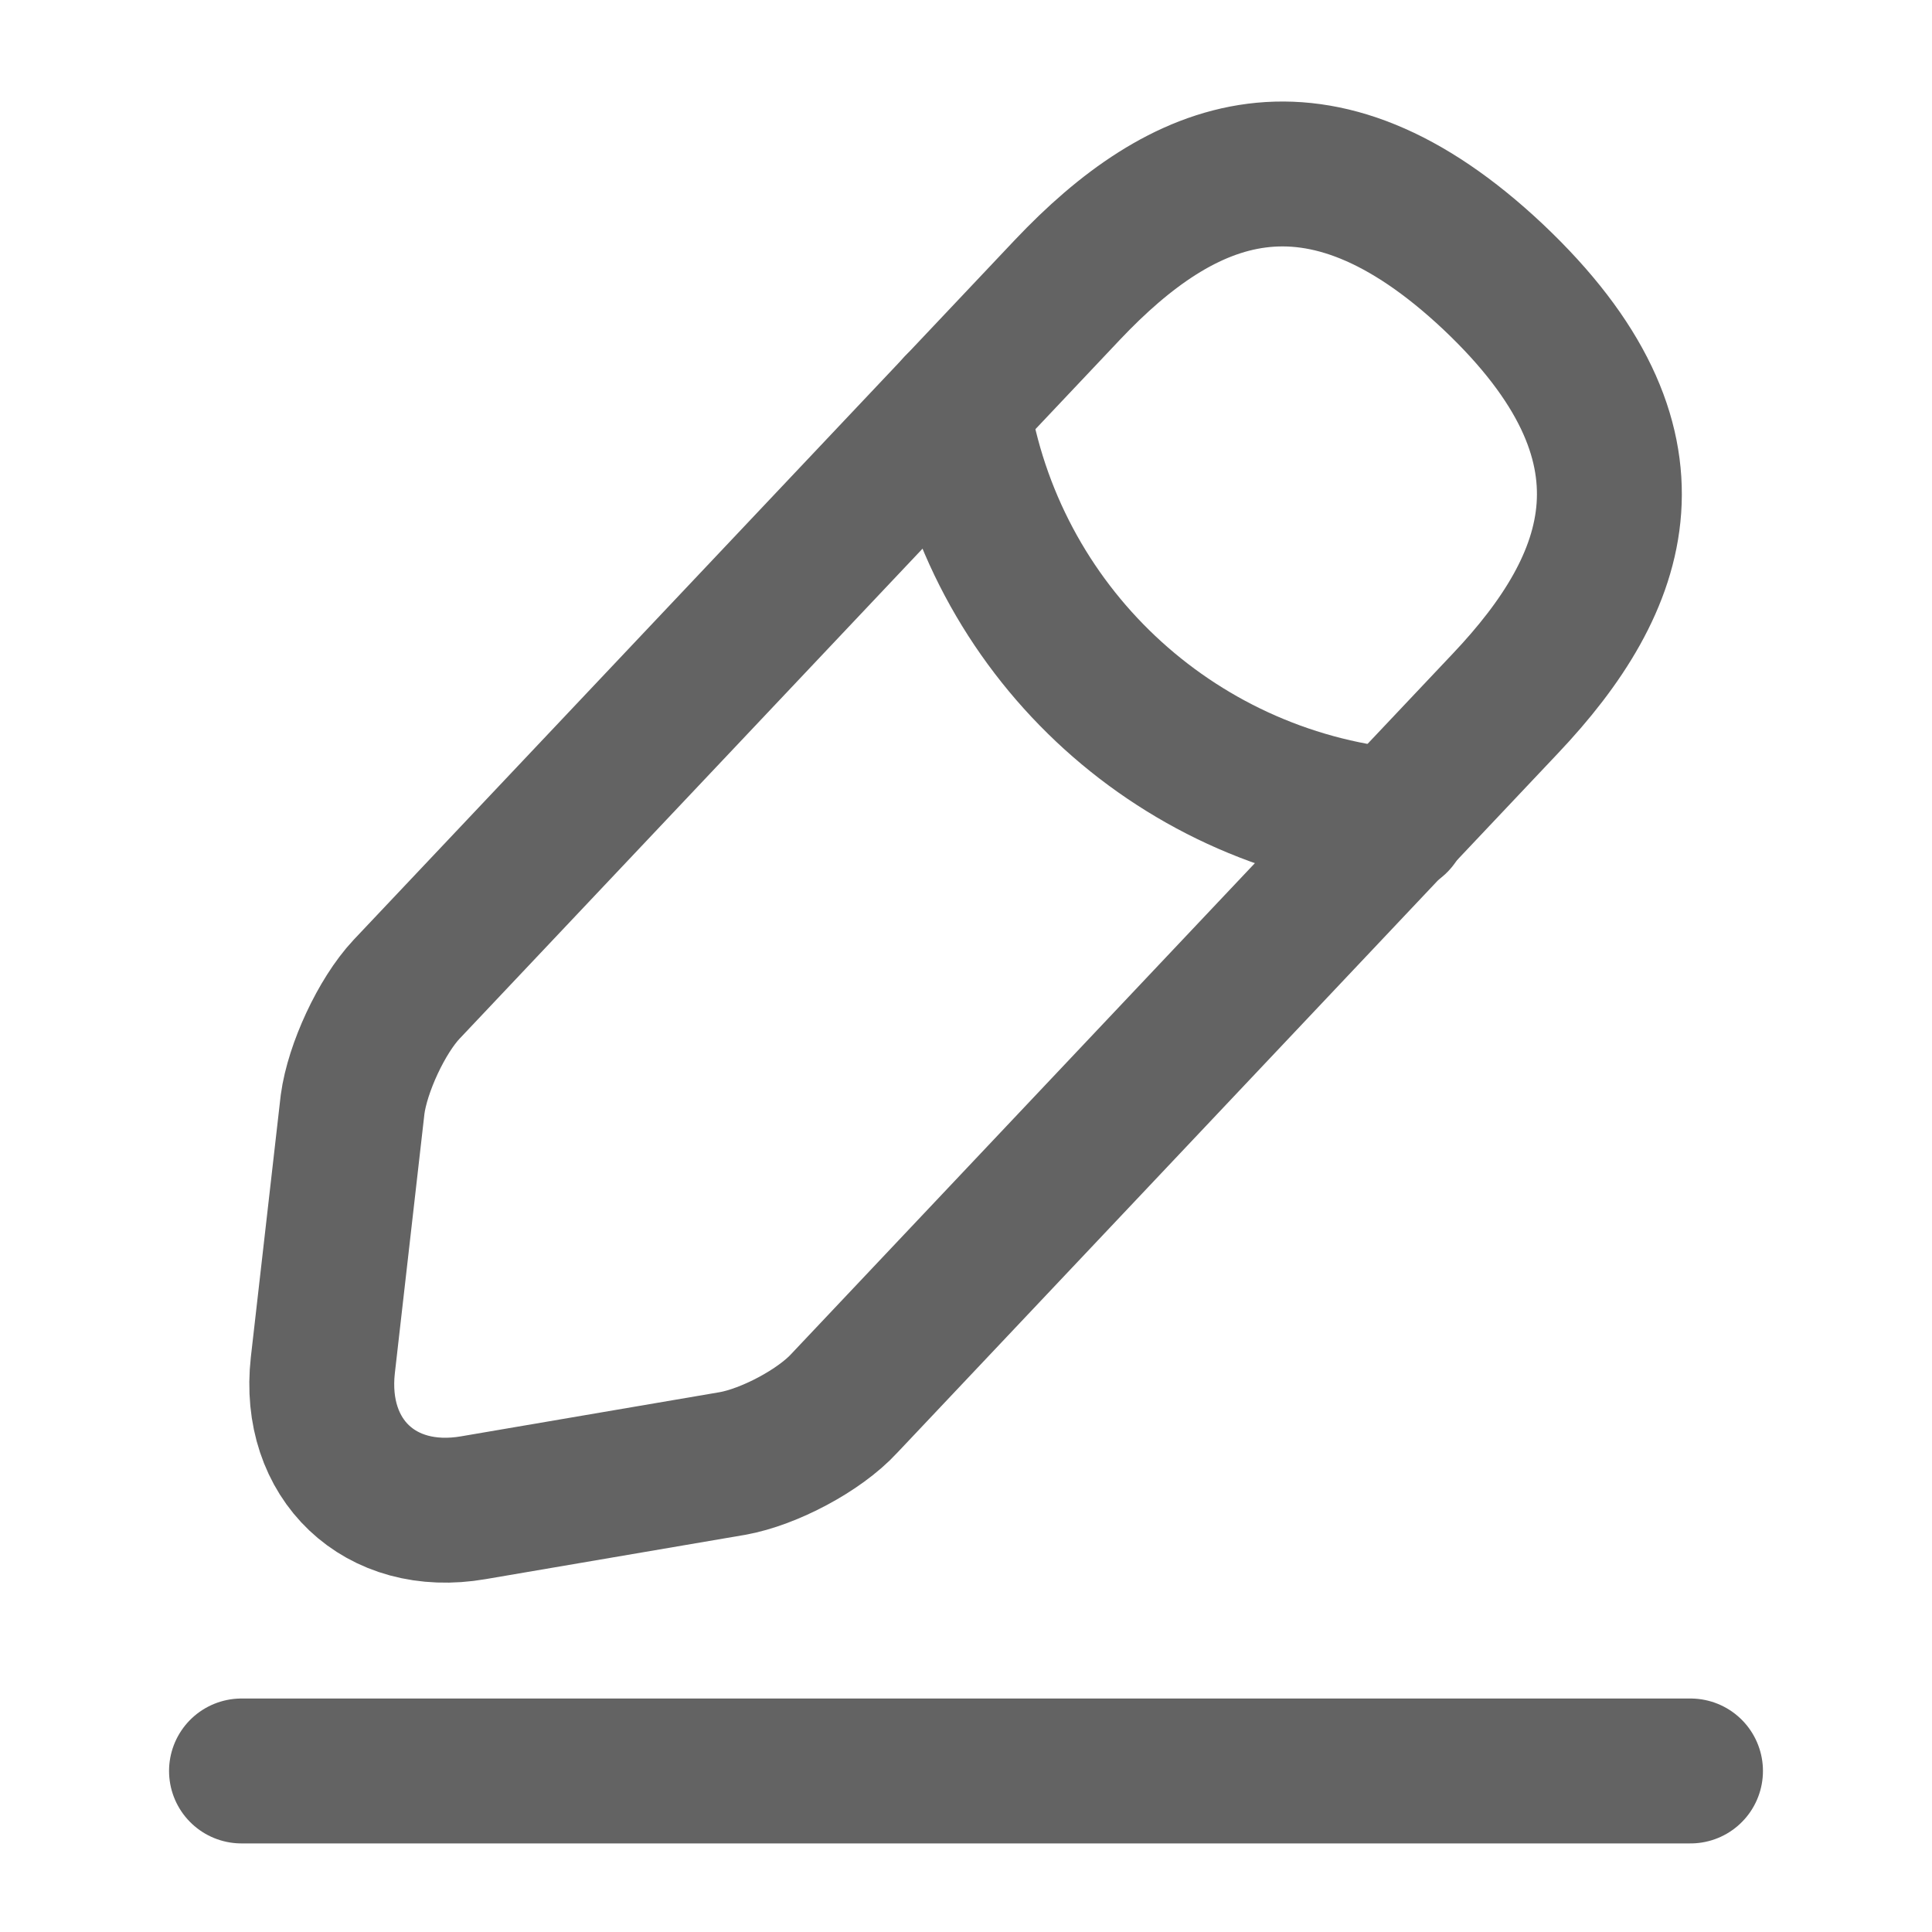
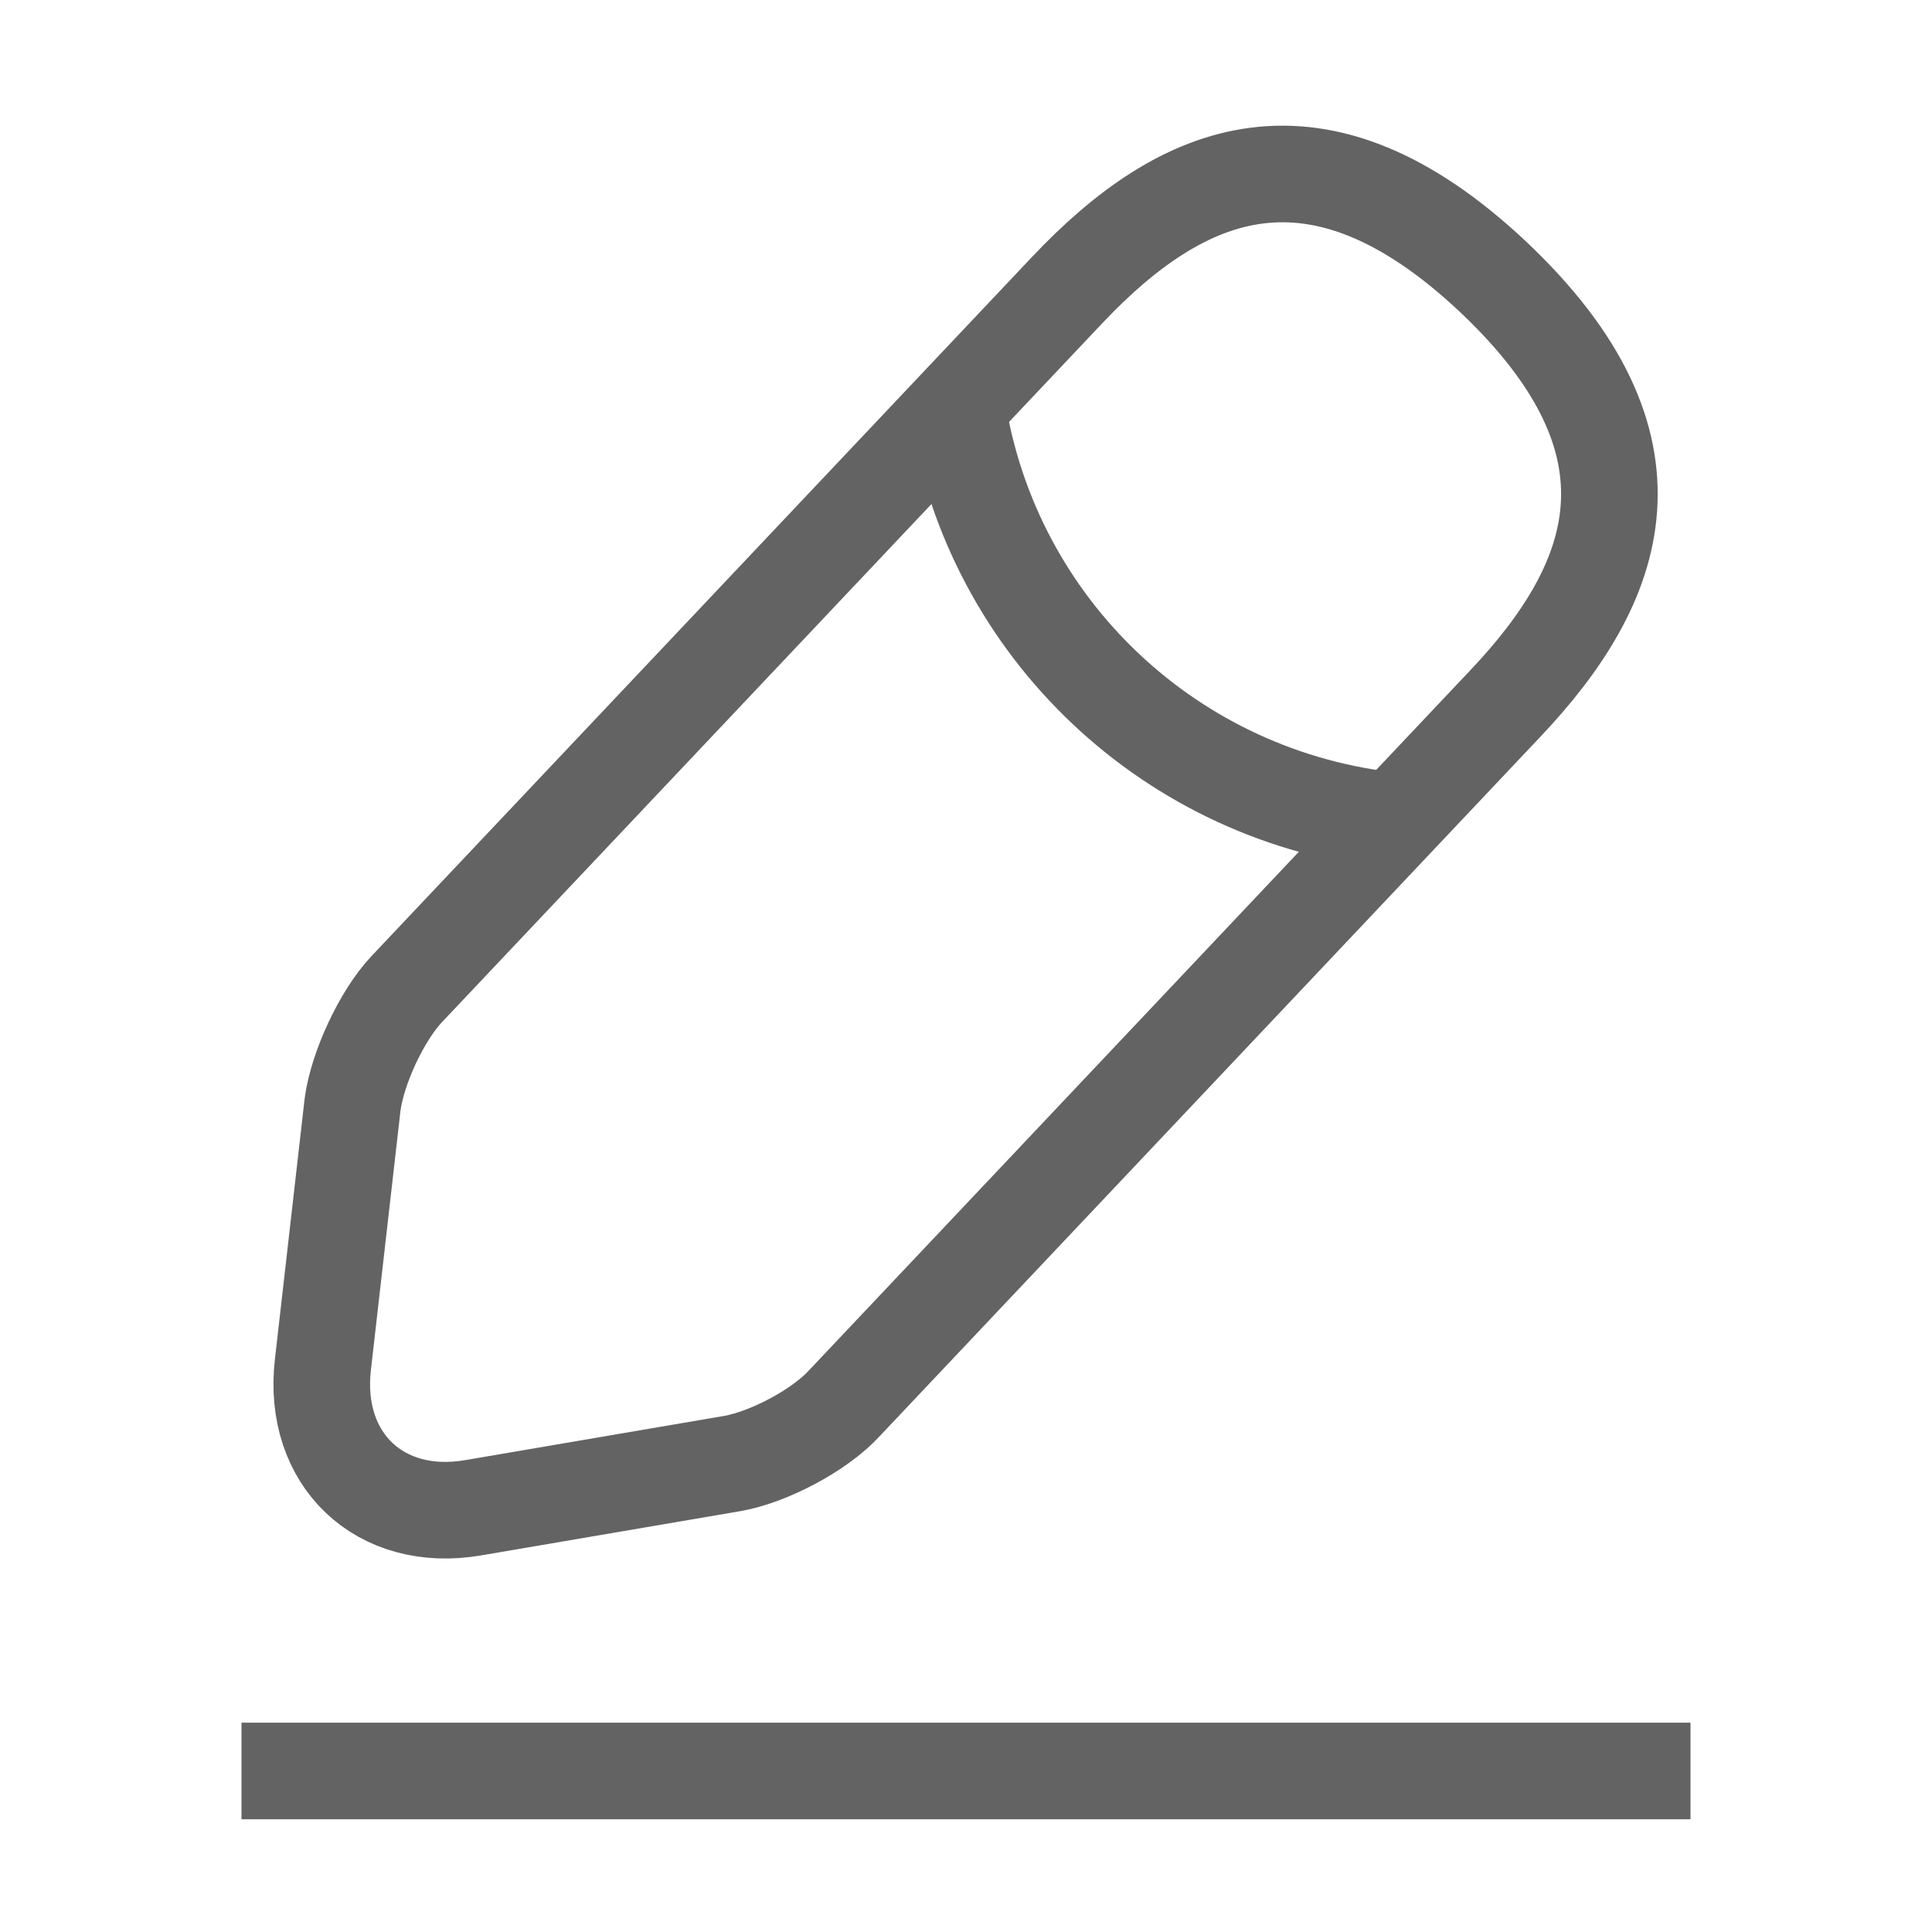
<svg xmlns="http://www.w3.org/2000/svg" width="20" height="20" viewBox="0 0 20 20" fill="none">
-   <path d="M4.208 10.242C3.95 10.517 3.7 11.058 3.65 11.433L3.342 14.133C3.233 15.108 3.933 15.775 4.9 15.608L7.583 15.15C7.958 15.083 8.483 14.808 8.742 14.525L15.583 7.283C16.767 6.033 17.3 4.608 15.458 2.867C13.625 1.142 12.233 1.75 11.05 3L4.208 10.242Z" stroke="#636363" stroke-width="1.5" stroke-linecap="round" stroke-linejoin="round" />
-   <path d="M9.908 4.208C10.267 6.508 12.133 8.267 14.45 8.5" stroke="#636363" stroke-width="1.5" stroke-linecap="round" stroke-linejoin="round" />
-   <path d="M2.5 18.333H17.5" stroke="#636363" stroke-width="1.5" stroke-linecap="round" stroke-linejoin="round" />
+   <path d="M4.208 10.242C3.95 10.517 3.7 11.058 3.65 11.433L3.342 14.133C3.233 15.108 3.933 15.775 4.9 15.608L7.583 15.15C7.958 15.083 8.483 14.808 8.742 14.525L15.583 7.283C16.767 6.033 17.3 4.608 15.458 2.867C13.625 1.142 12.233 1.75 11.05 3L4.208 10.242Z" stroke="#636363" strokeWidth="1.5" strokeLinecap="round" strokeLinejoin="round" />
+   <path d="M9.908 4.208C10.267 6.508 12.133 8.267 14.45 8.5" stroke="#636363" strokeWidth="1.5" strokeLinecap="round" strokeLinejoin="round" />
+   <path d="M2.5 18.333H17.5" stroke="#636363" strokeWidth="1.5" strokeLinecap="round" strokeLinejoin="round" />
</svg>
